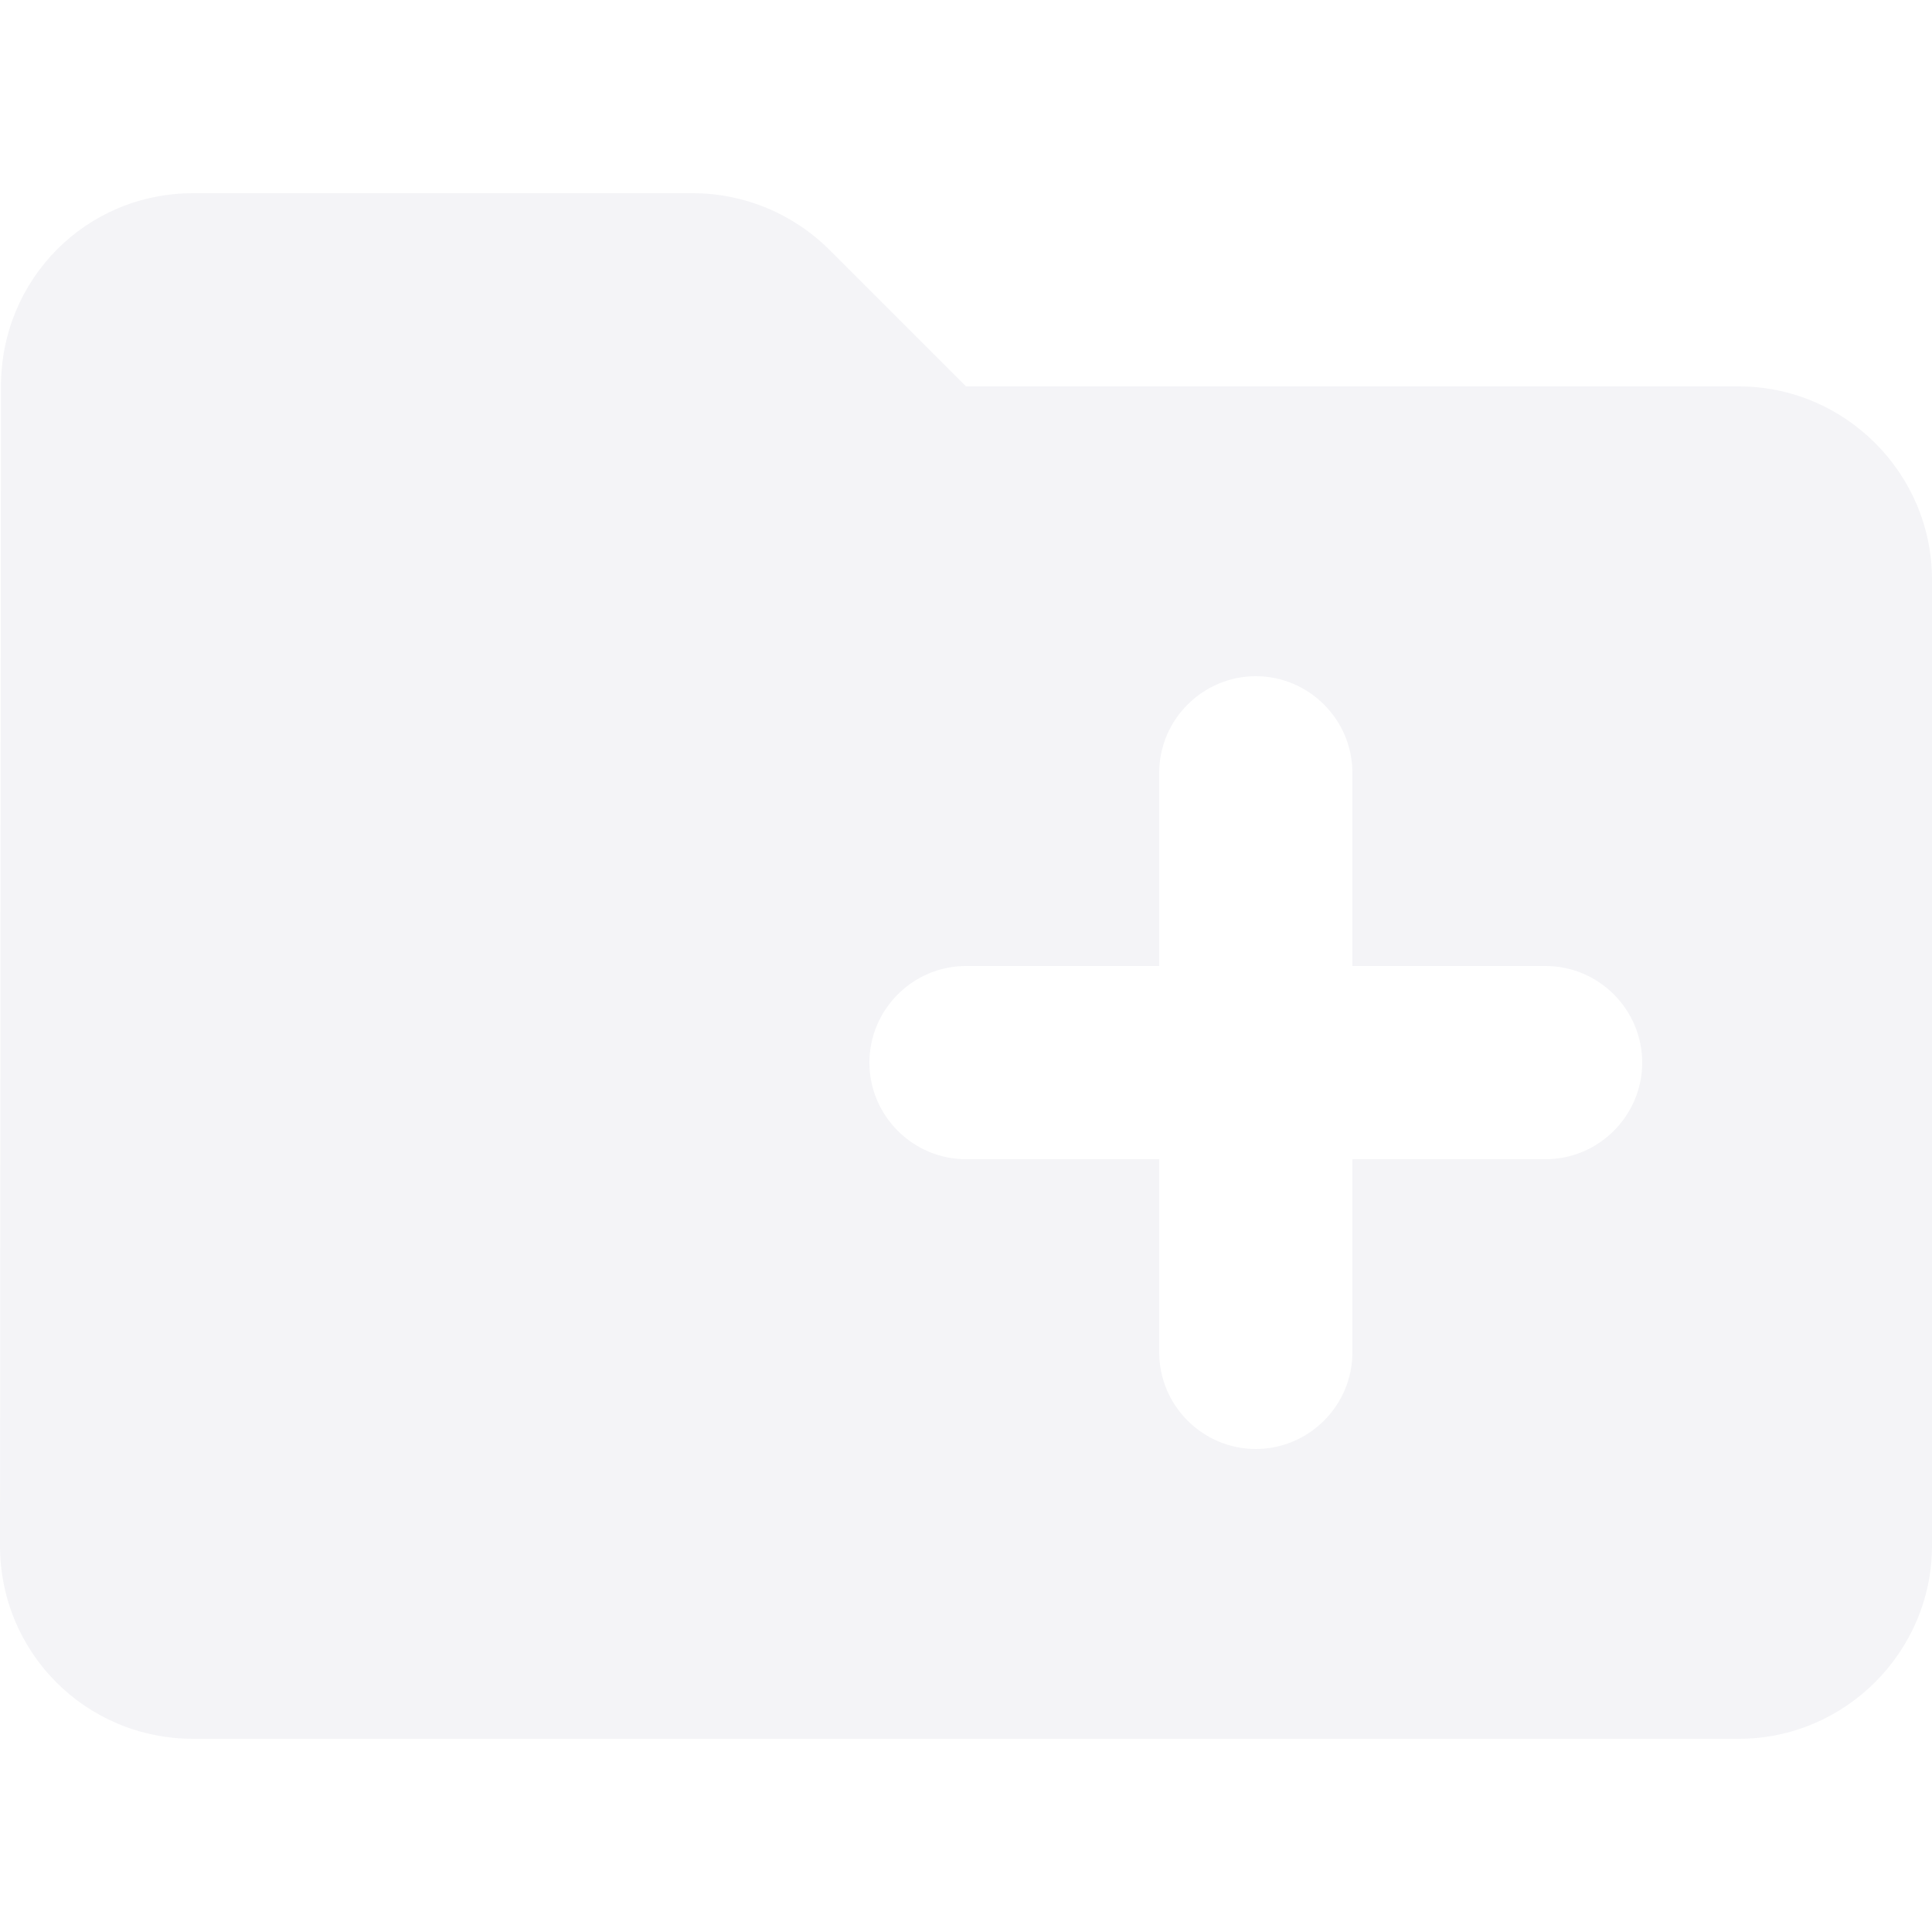
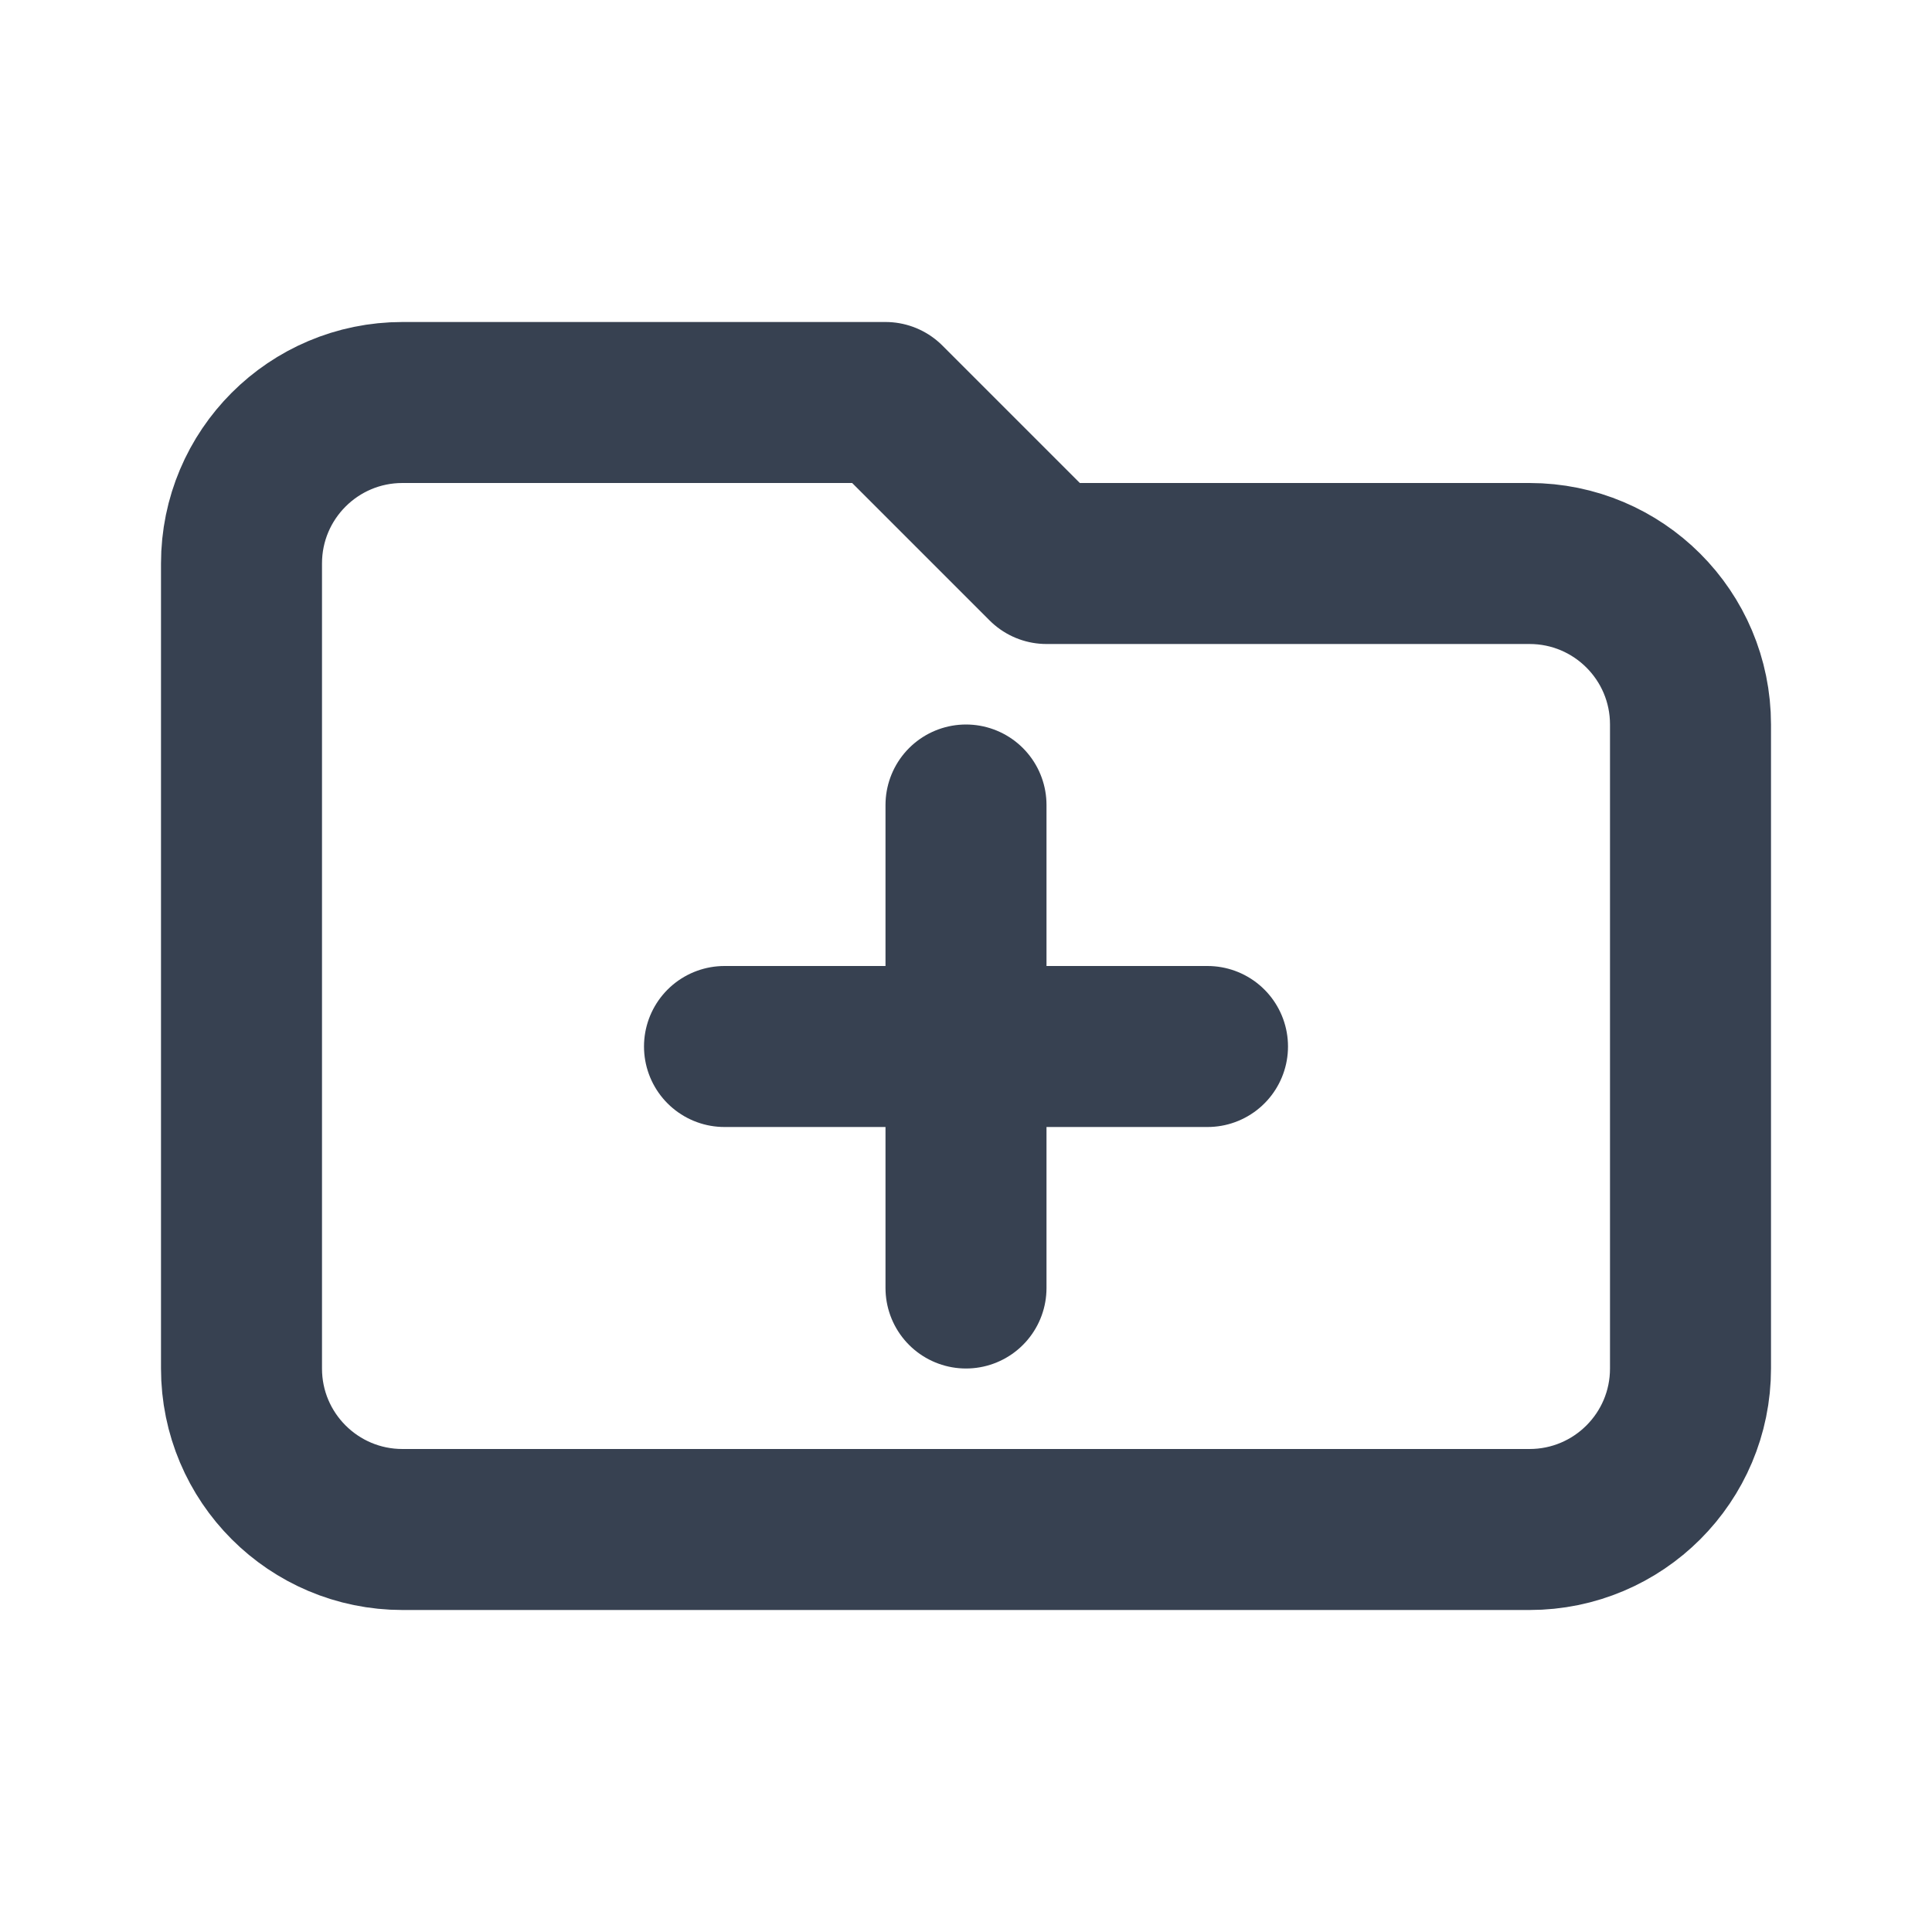
- <svg xmlns="http://www.w3.org/2000/svg" width="16" height="16" viewBox="0 0 16 16">
-   <path fill="#f4f4f7" fill-opacity="context-fill-opacity" d="M14.4,3.2H8L6.872,2.072C6.568,1.768,6.16,1.6,5.736,1.6H1.6c-0.888,0-1.592,0.712-1.592,1.6L0,12.8  c0,0.888,0.712,1.6,1.6,1.6h12.8c0.88,0,1.6-0.72,1.6-1.6v-8C16,3.92,15.28,3.2,14.4,3.2z M12.8,9.6h-1.6v1.6  c0,0.44-0.36,0.8-0.8,0.8c-0.44,0-0.8-0.36-0.8-0.8V9.6H8c-0.44,0-0.8-0.36-0.8-0.8C7.2,8.36,7.56,8,8,8h1.6V6.4  c0-0.44,0.36-0.8,0.8-0.8c0.44,0,0.8,0.36,0.8,0.8V8h1.6c0.44,0,0.8,0.36,0.8,0.8C13.6,9.24,13.24,9.6,12.8,9.6z" />
+ <svg xmlns="http://www.w3.org/2000/svg" width="24" height="24" viewBox="0 0 24 24" fill="none">
+   <path d="M9 13H15M12 10V16M3 17V7C3 5.895 3.895 5 5 5H11L13 7H19C20.105 7 21 7.895 21 9V17C21 18.105 20.105 19 19 19H5C3.895 19 3 18.105 3 17Z" stroke="#374151" stroke-width="2" stroke-linecap="round" stroke-linejoin="round" />
</svg>
